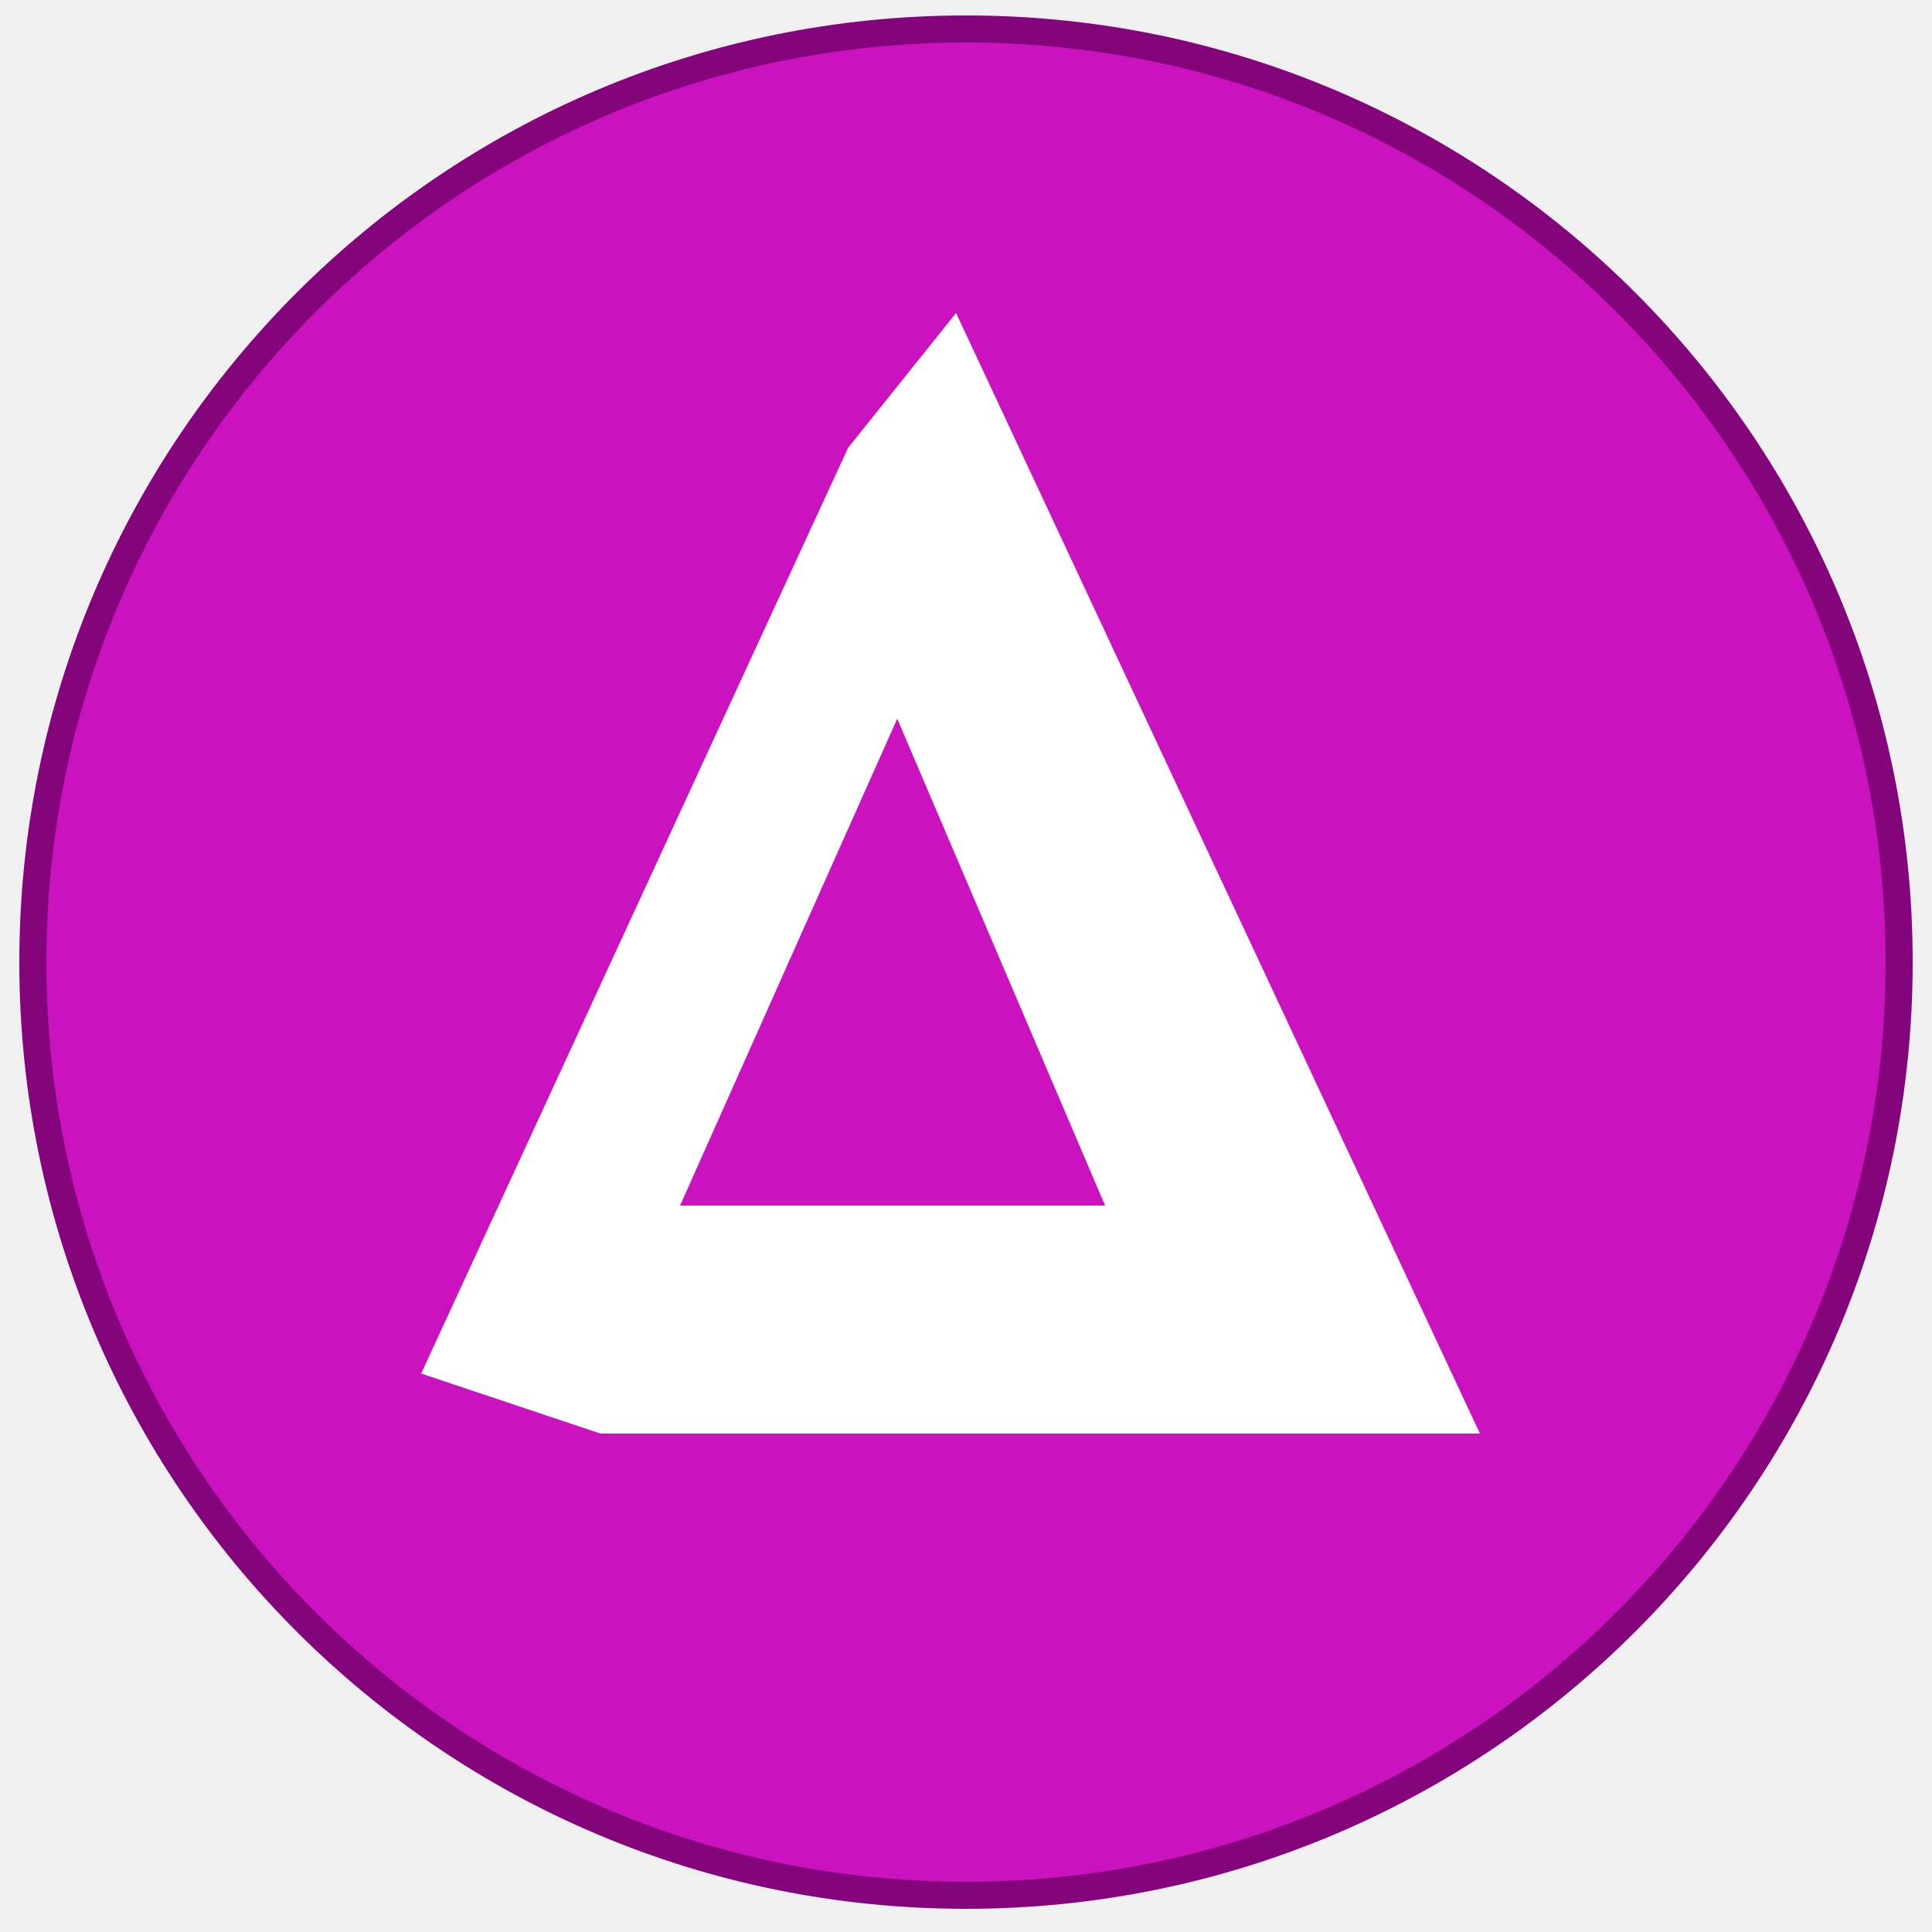
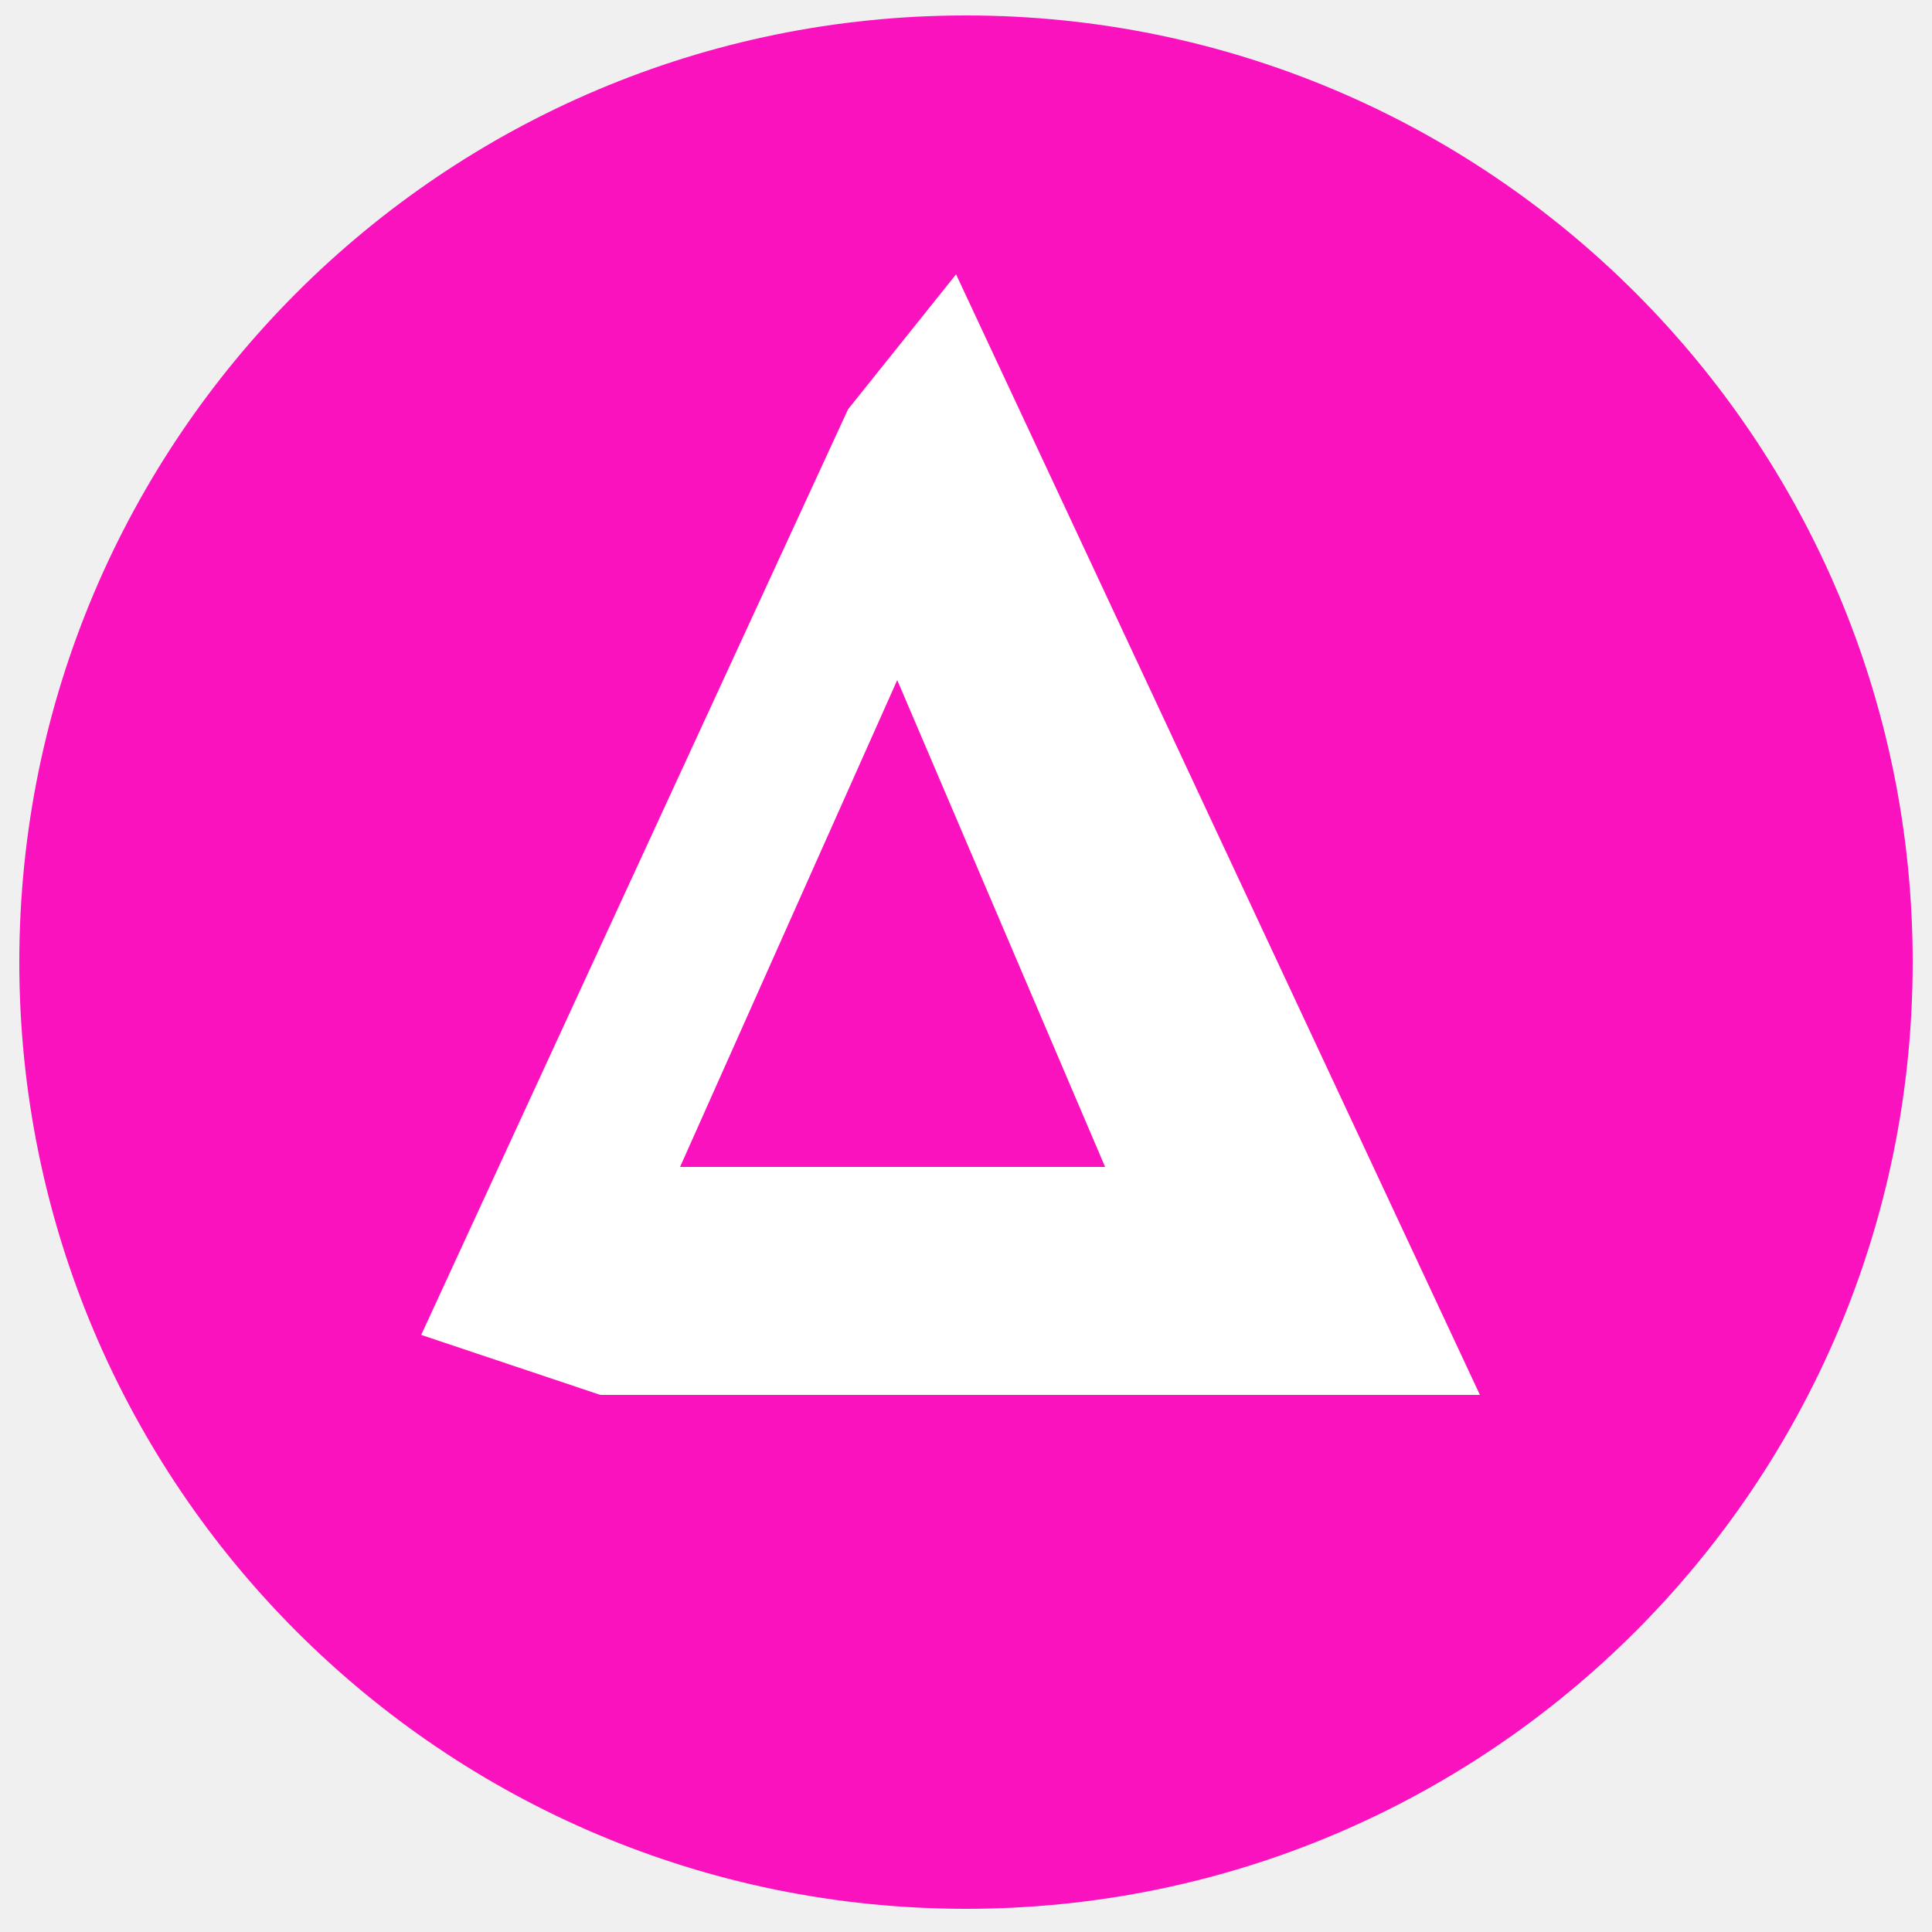
<svg xmlns="http://www.w3.org/2000/svg" width="500" height="500" viewBox="0 0 500 500">
  <g fill="none" fill-rule="evenodd">
-     <circle cx="250" cy="249" r="241.5" fill="#CA12BE" stroke="#83047B" stroke-width="7" />
-     <path fill="#FFF" d="M109,355.474 L219.479,115.918 L247.428,81 L383,371 L155.372,371 L109,355.474 Z M176,312 L286,312 L232.204,186 L176,312 Z" />
+     <circle cx="250" cy="249" r="245" fill="#FA12BE" />
+     <path fill="#FFF" d="M109,345.474 L219.479,105.918 L247.428,71 L383,361 L155.372,361 L109,345.474 Z M176,302 L286,302 L232.204,176 L176,302 Z" />
+     <path stroke="#979797" />
  </g>
</svg>
